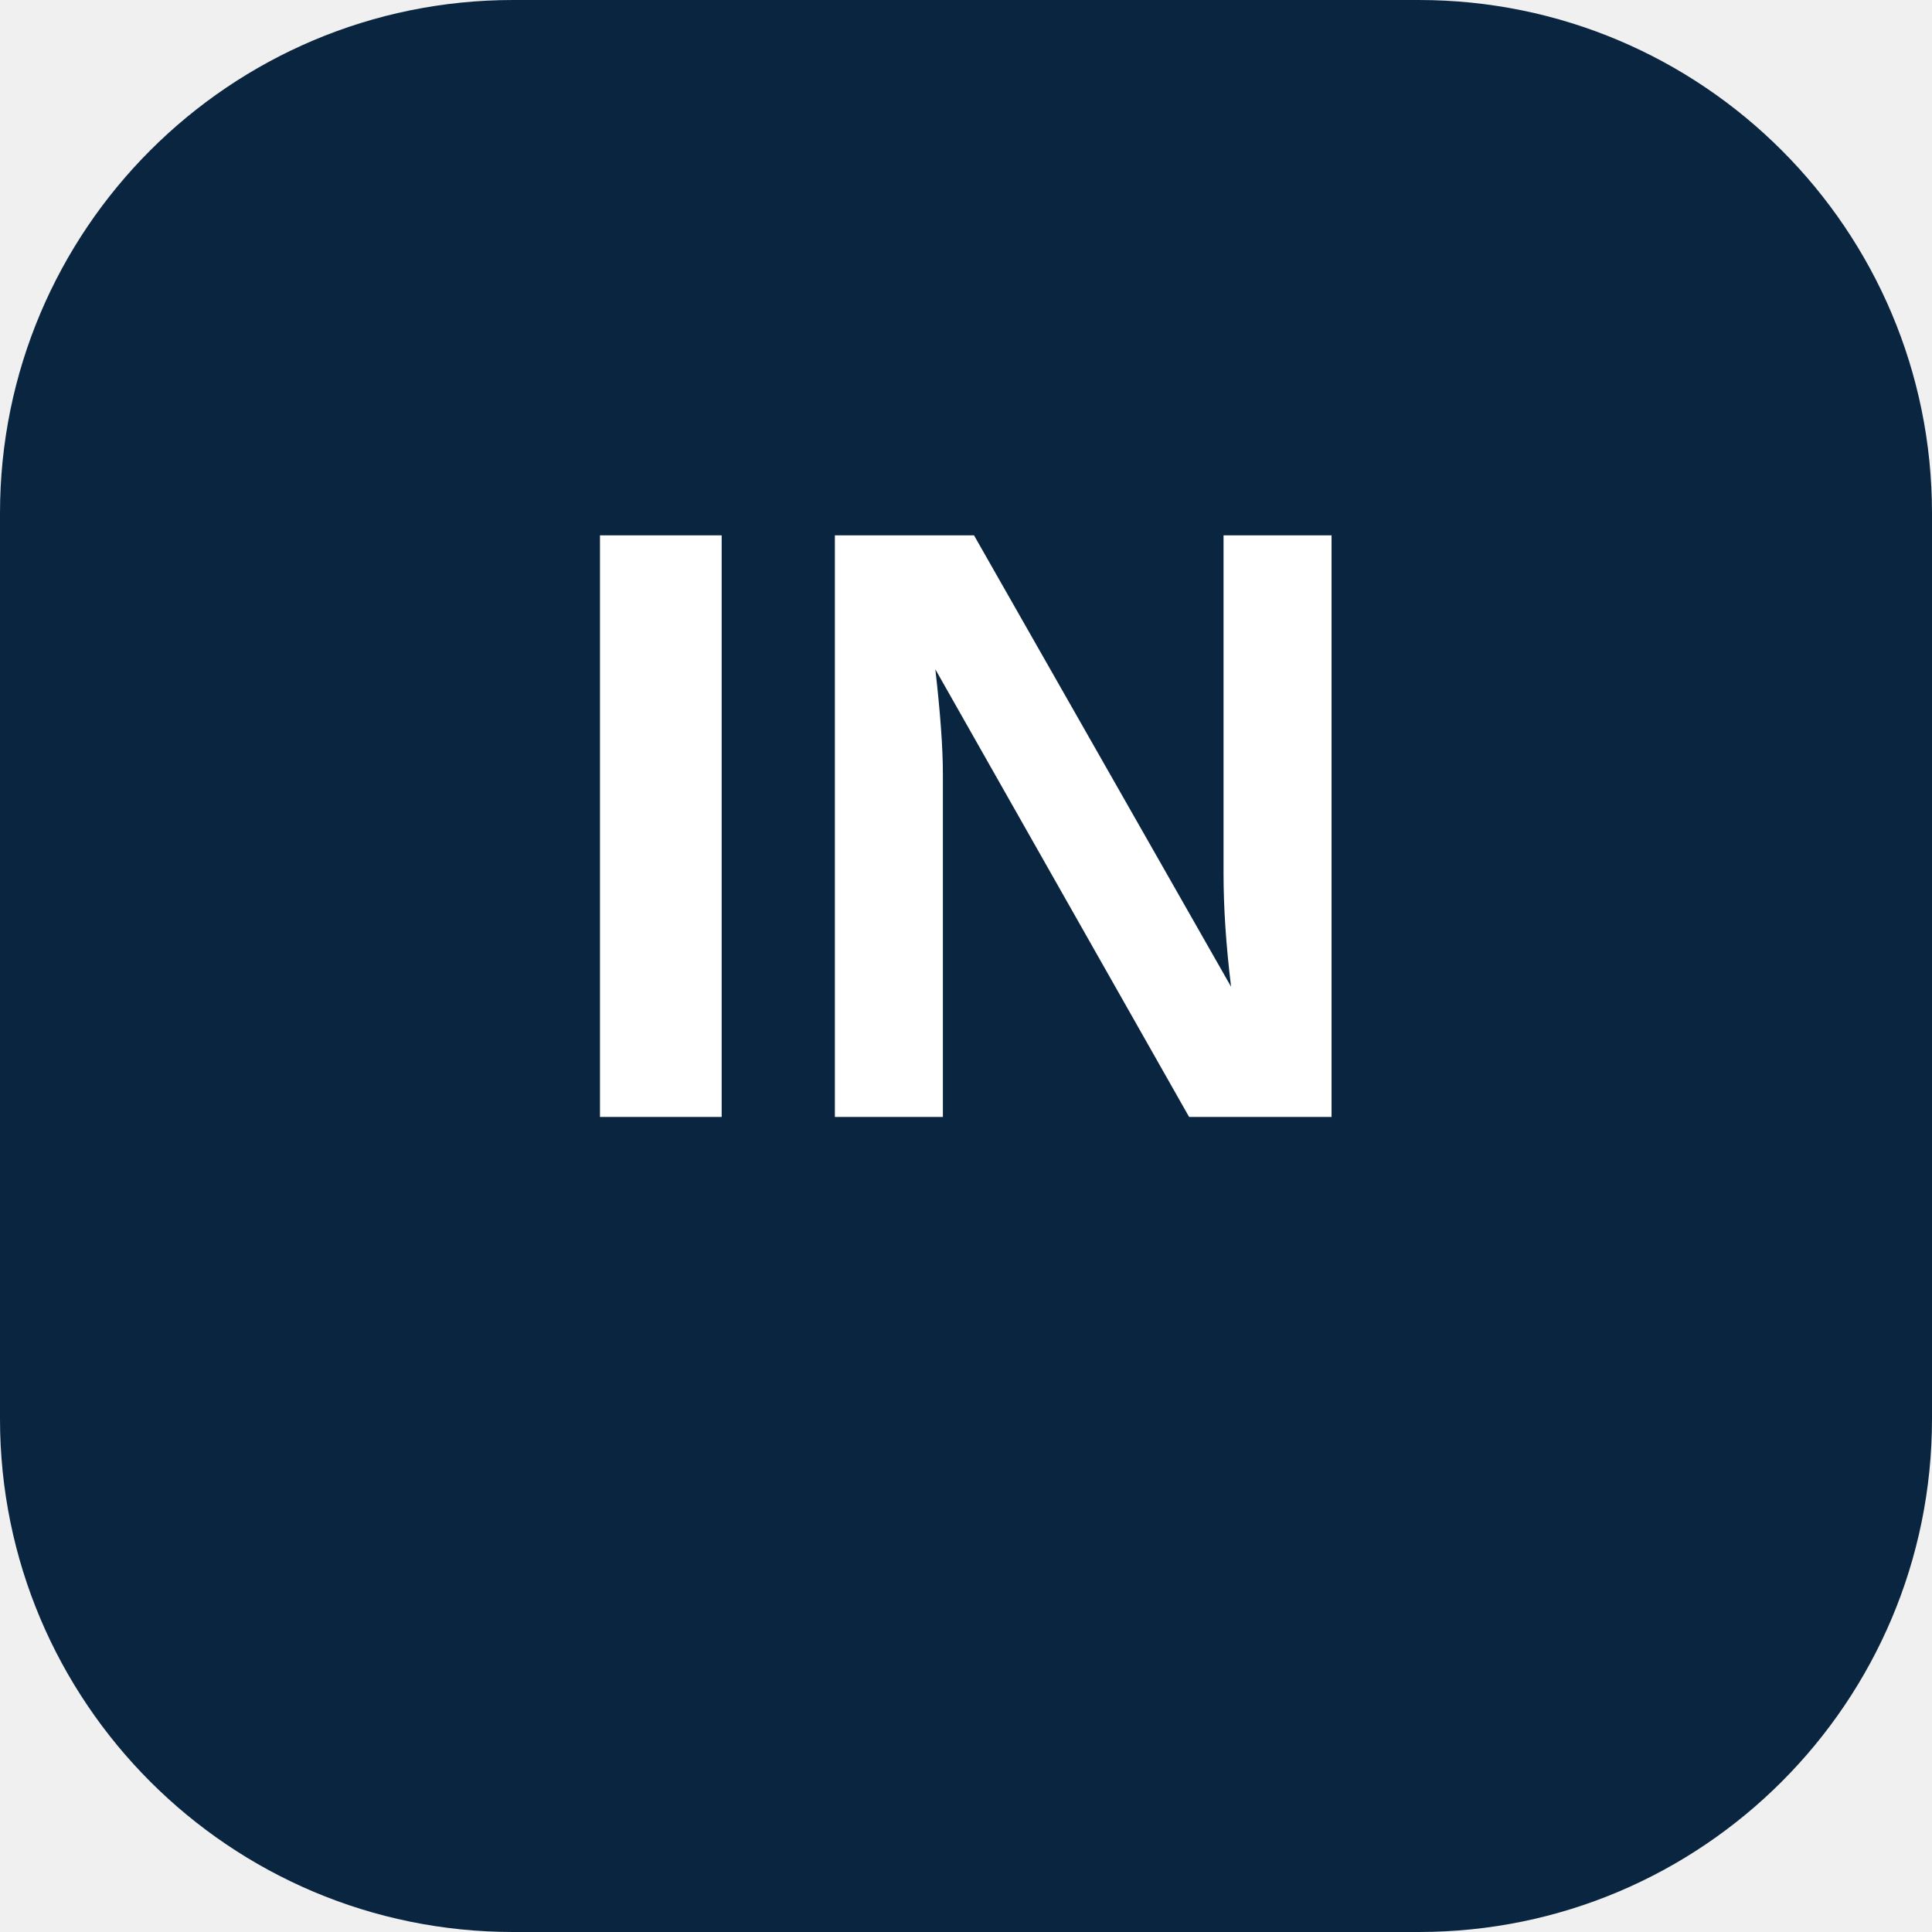
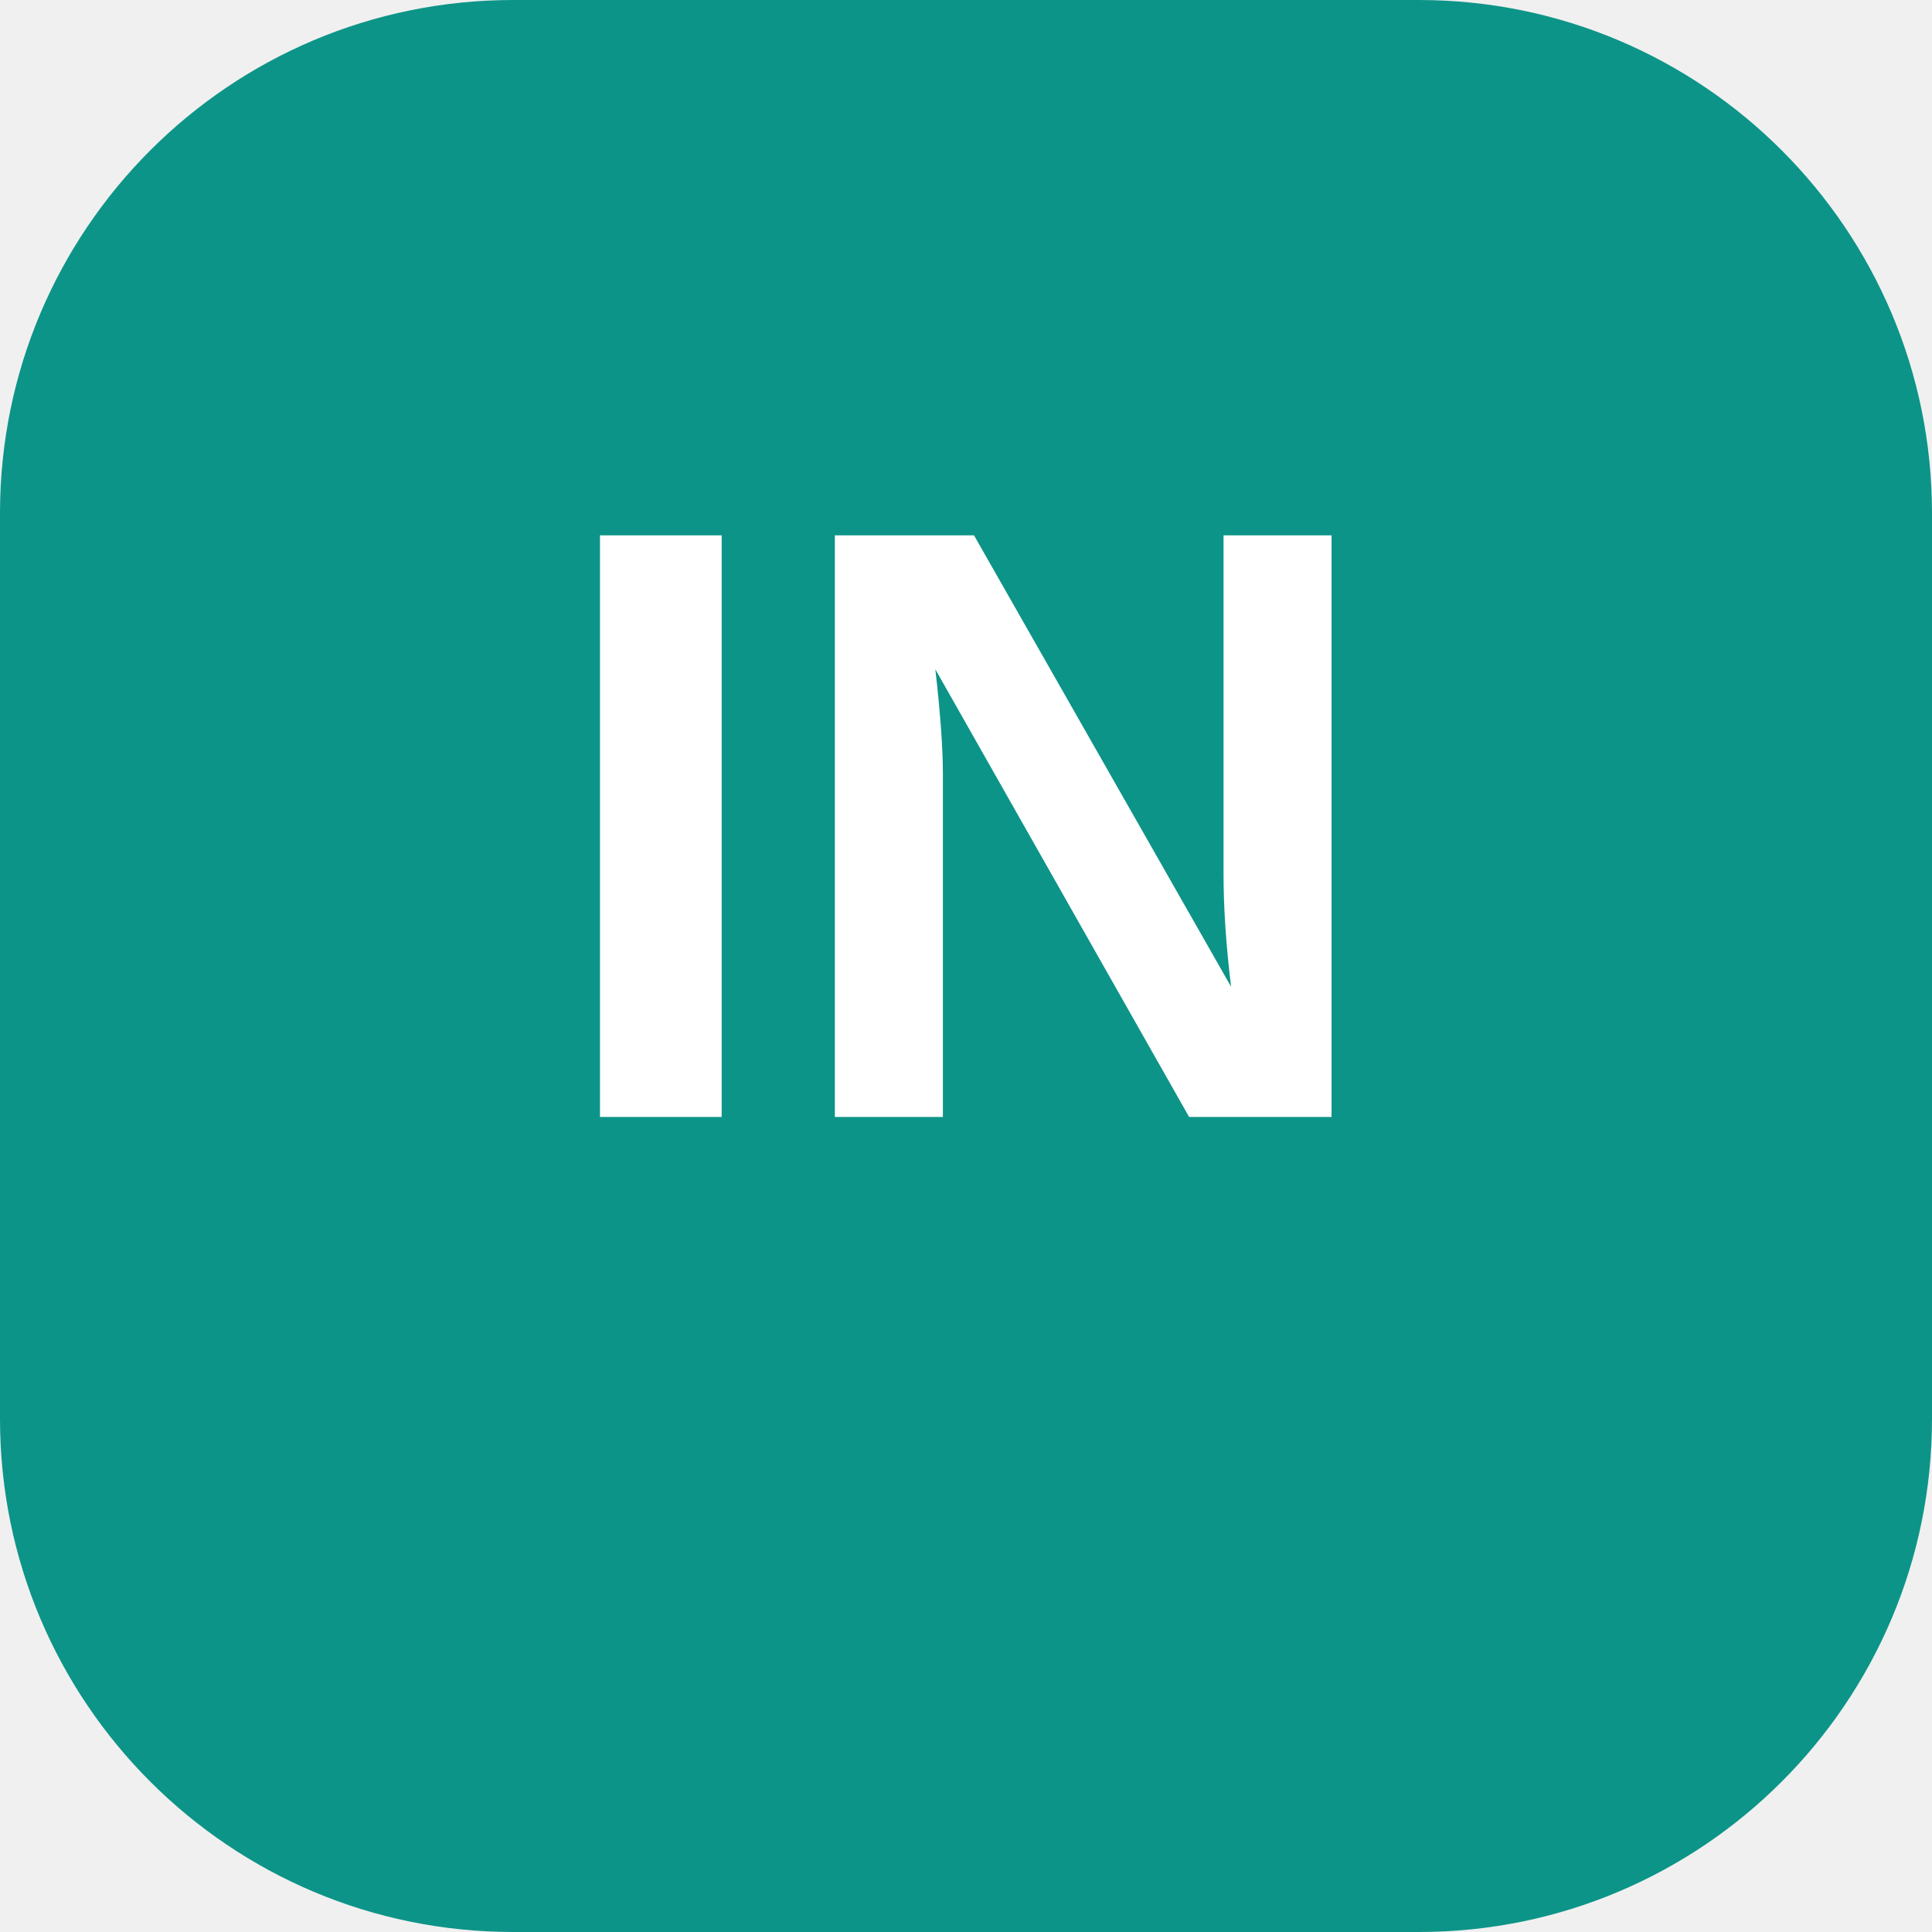
<svg xmlns="http://www.w3.org/2000/svg" viewBox="0 0 64 64" width="64" height="64">
-   <rect width="64" height="64" rx="17" fill="#0A2540" />
+   <rect width="64" height="64" rx="17" fill="#0D9488" />
  <text x="32" y="37" font-family="Arial,Helvetica,sans-serif" font-size="28" font-weight="800" text-anchor="middle" fill="#FFFFFF">IN</text>
</svg>
